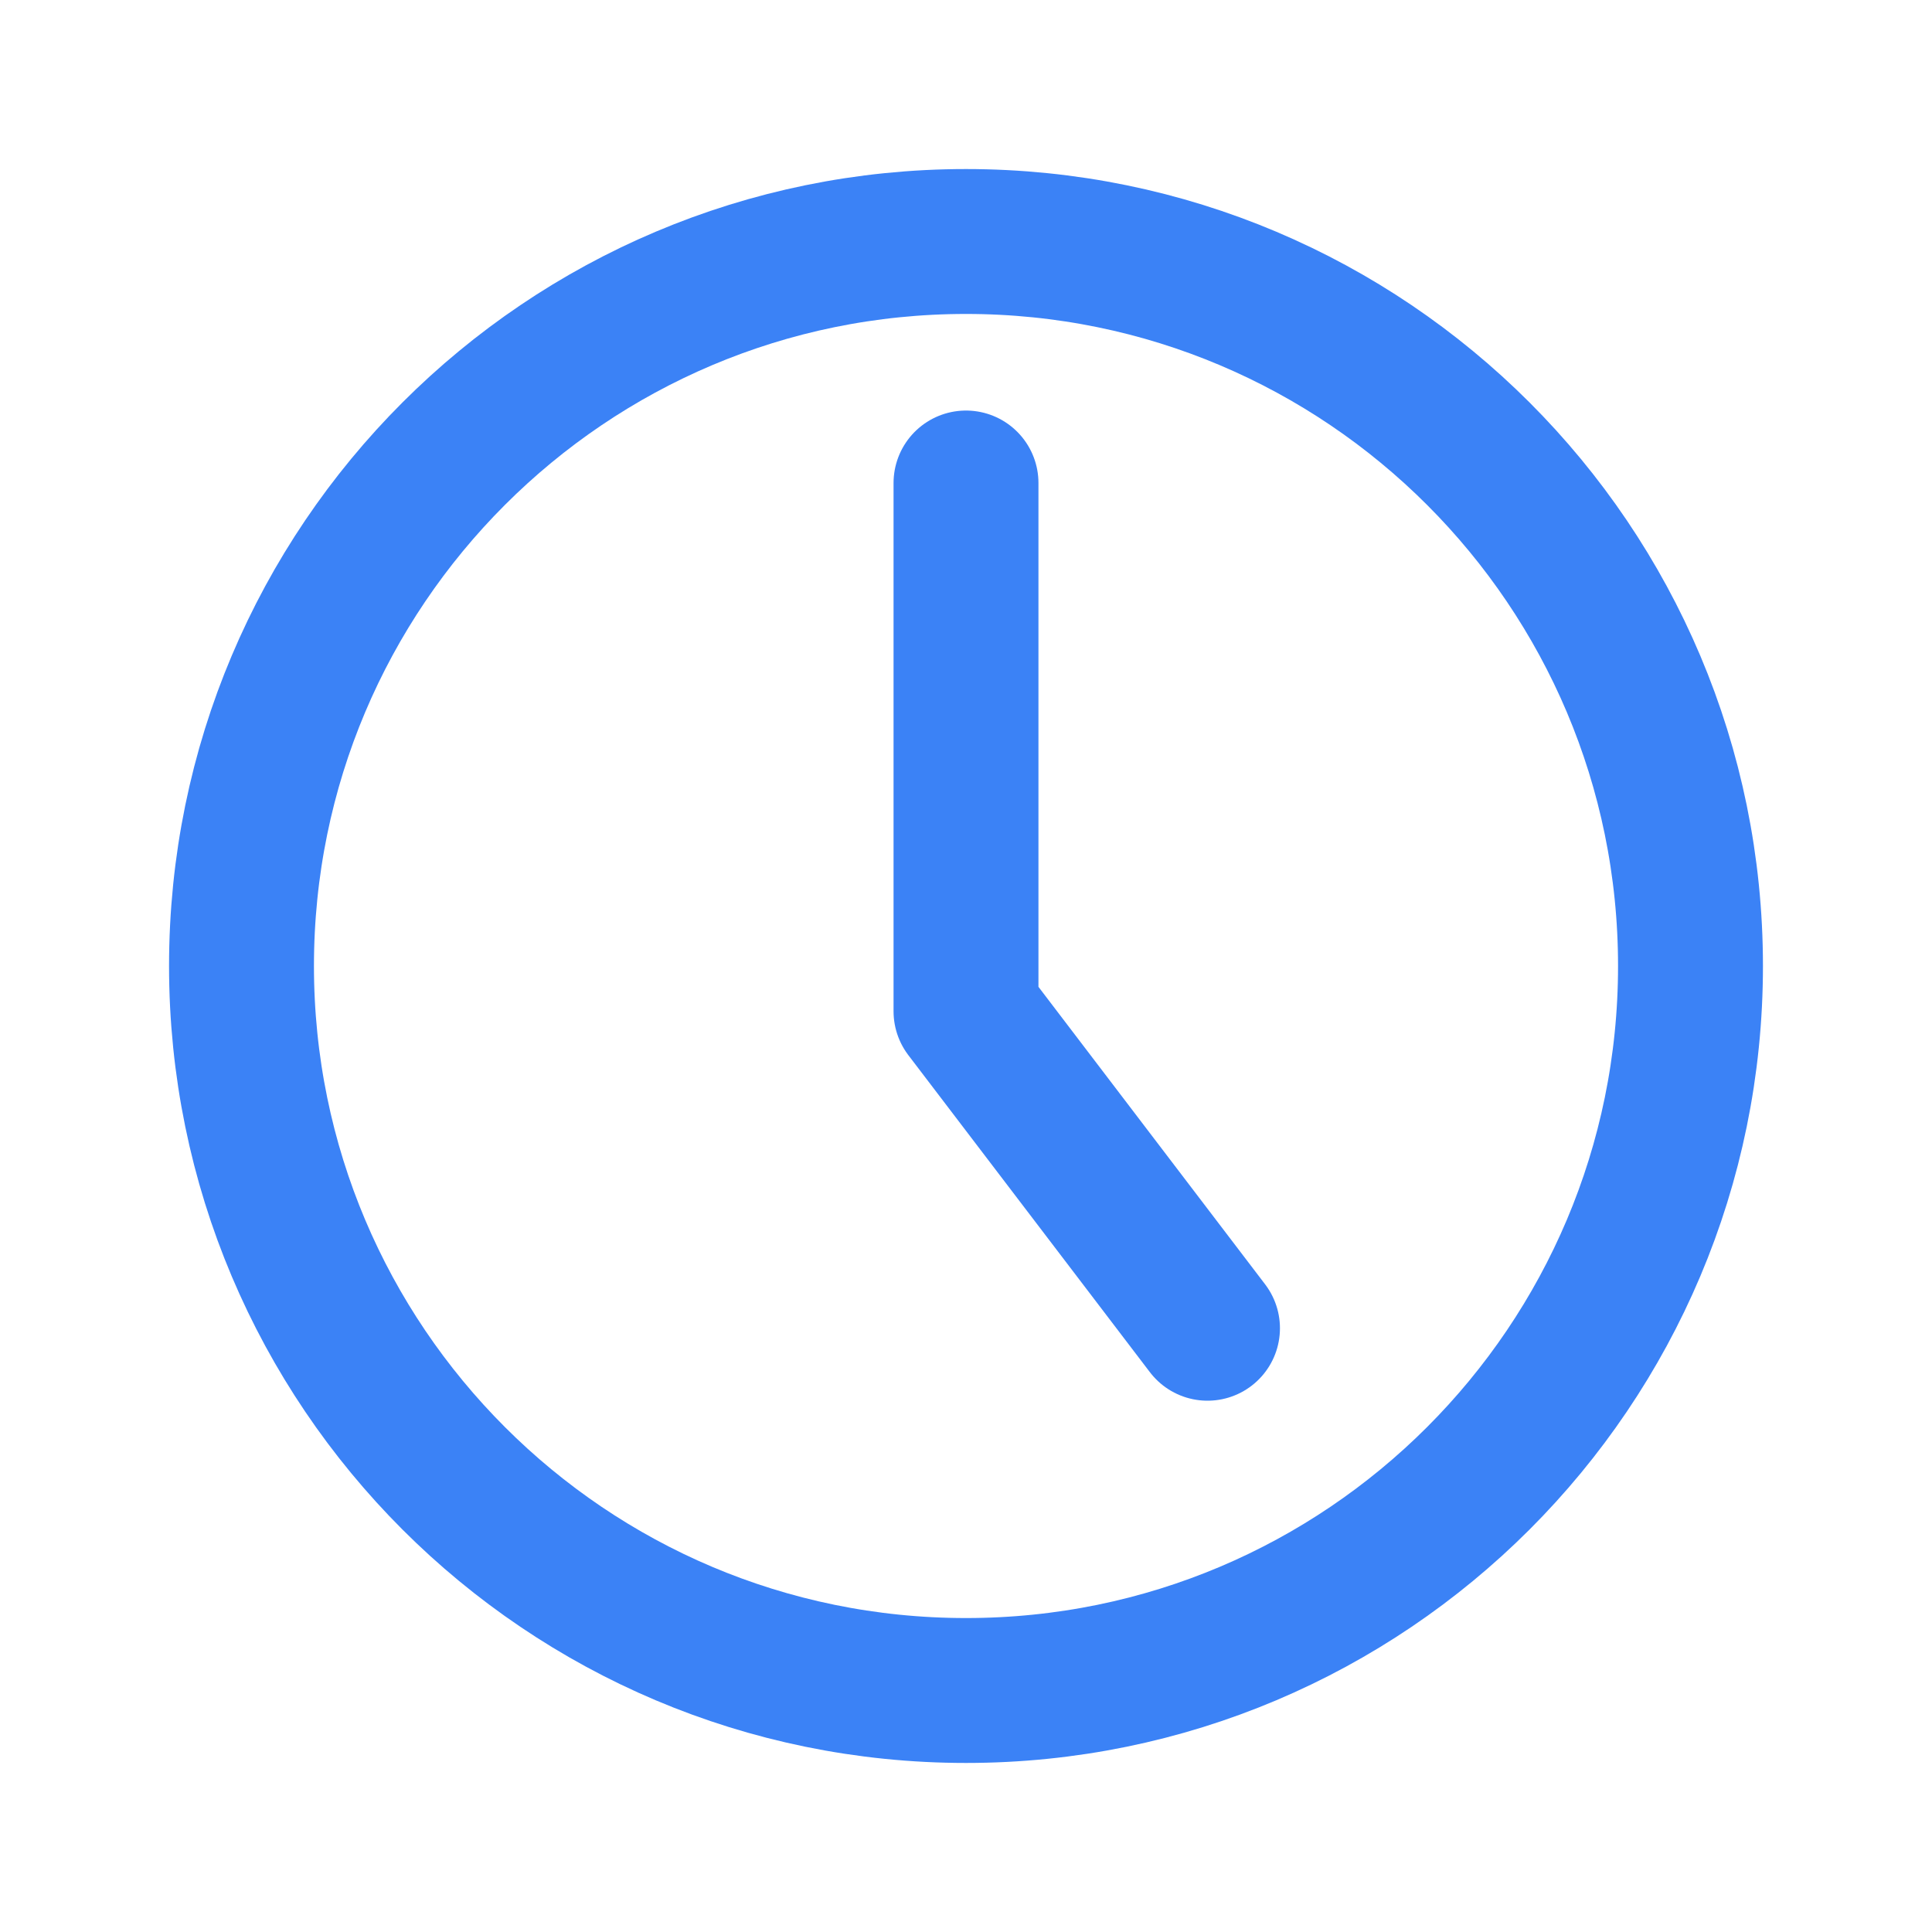
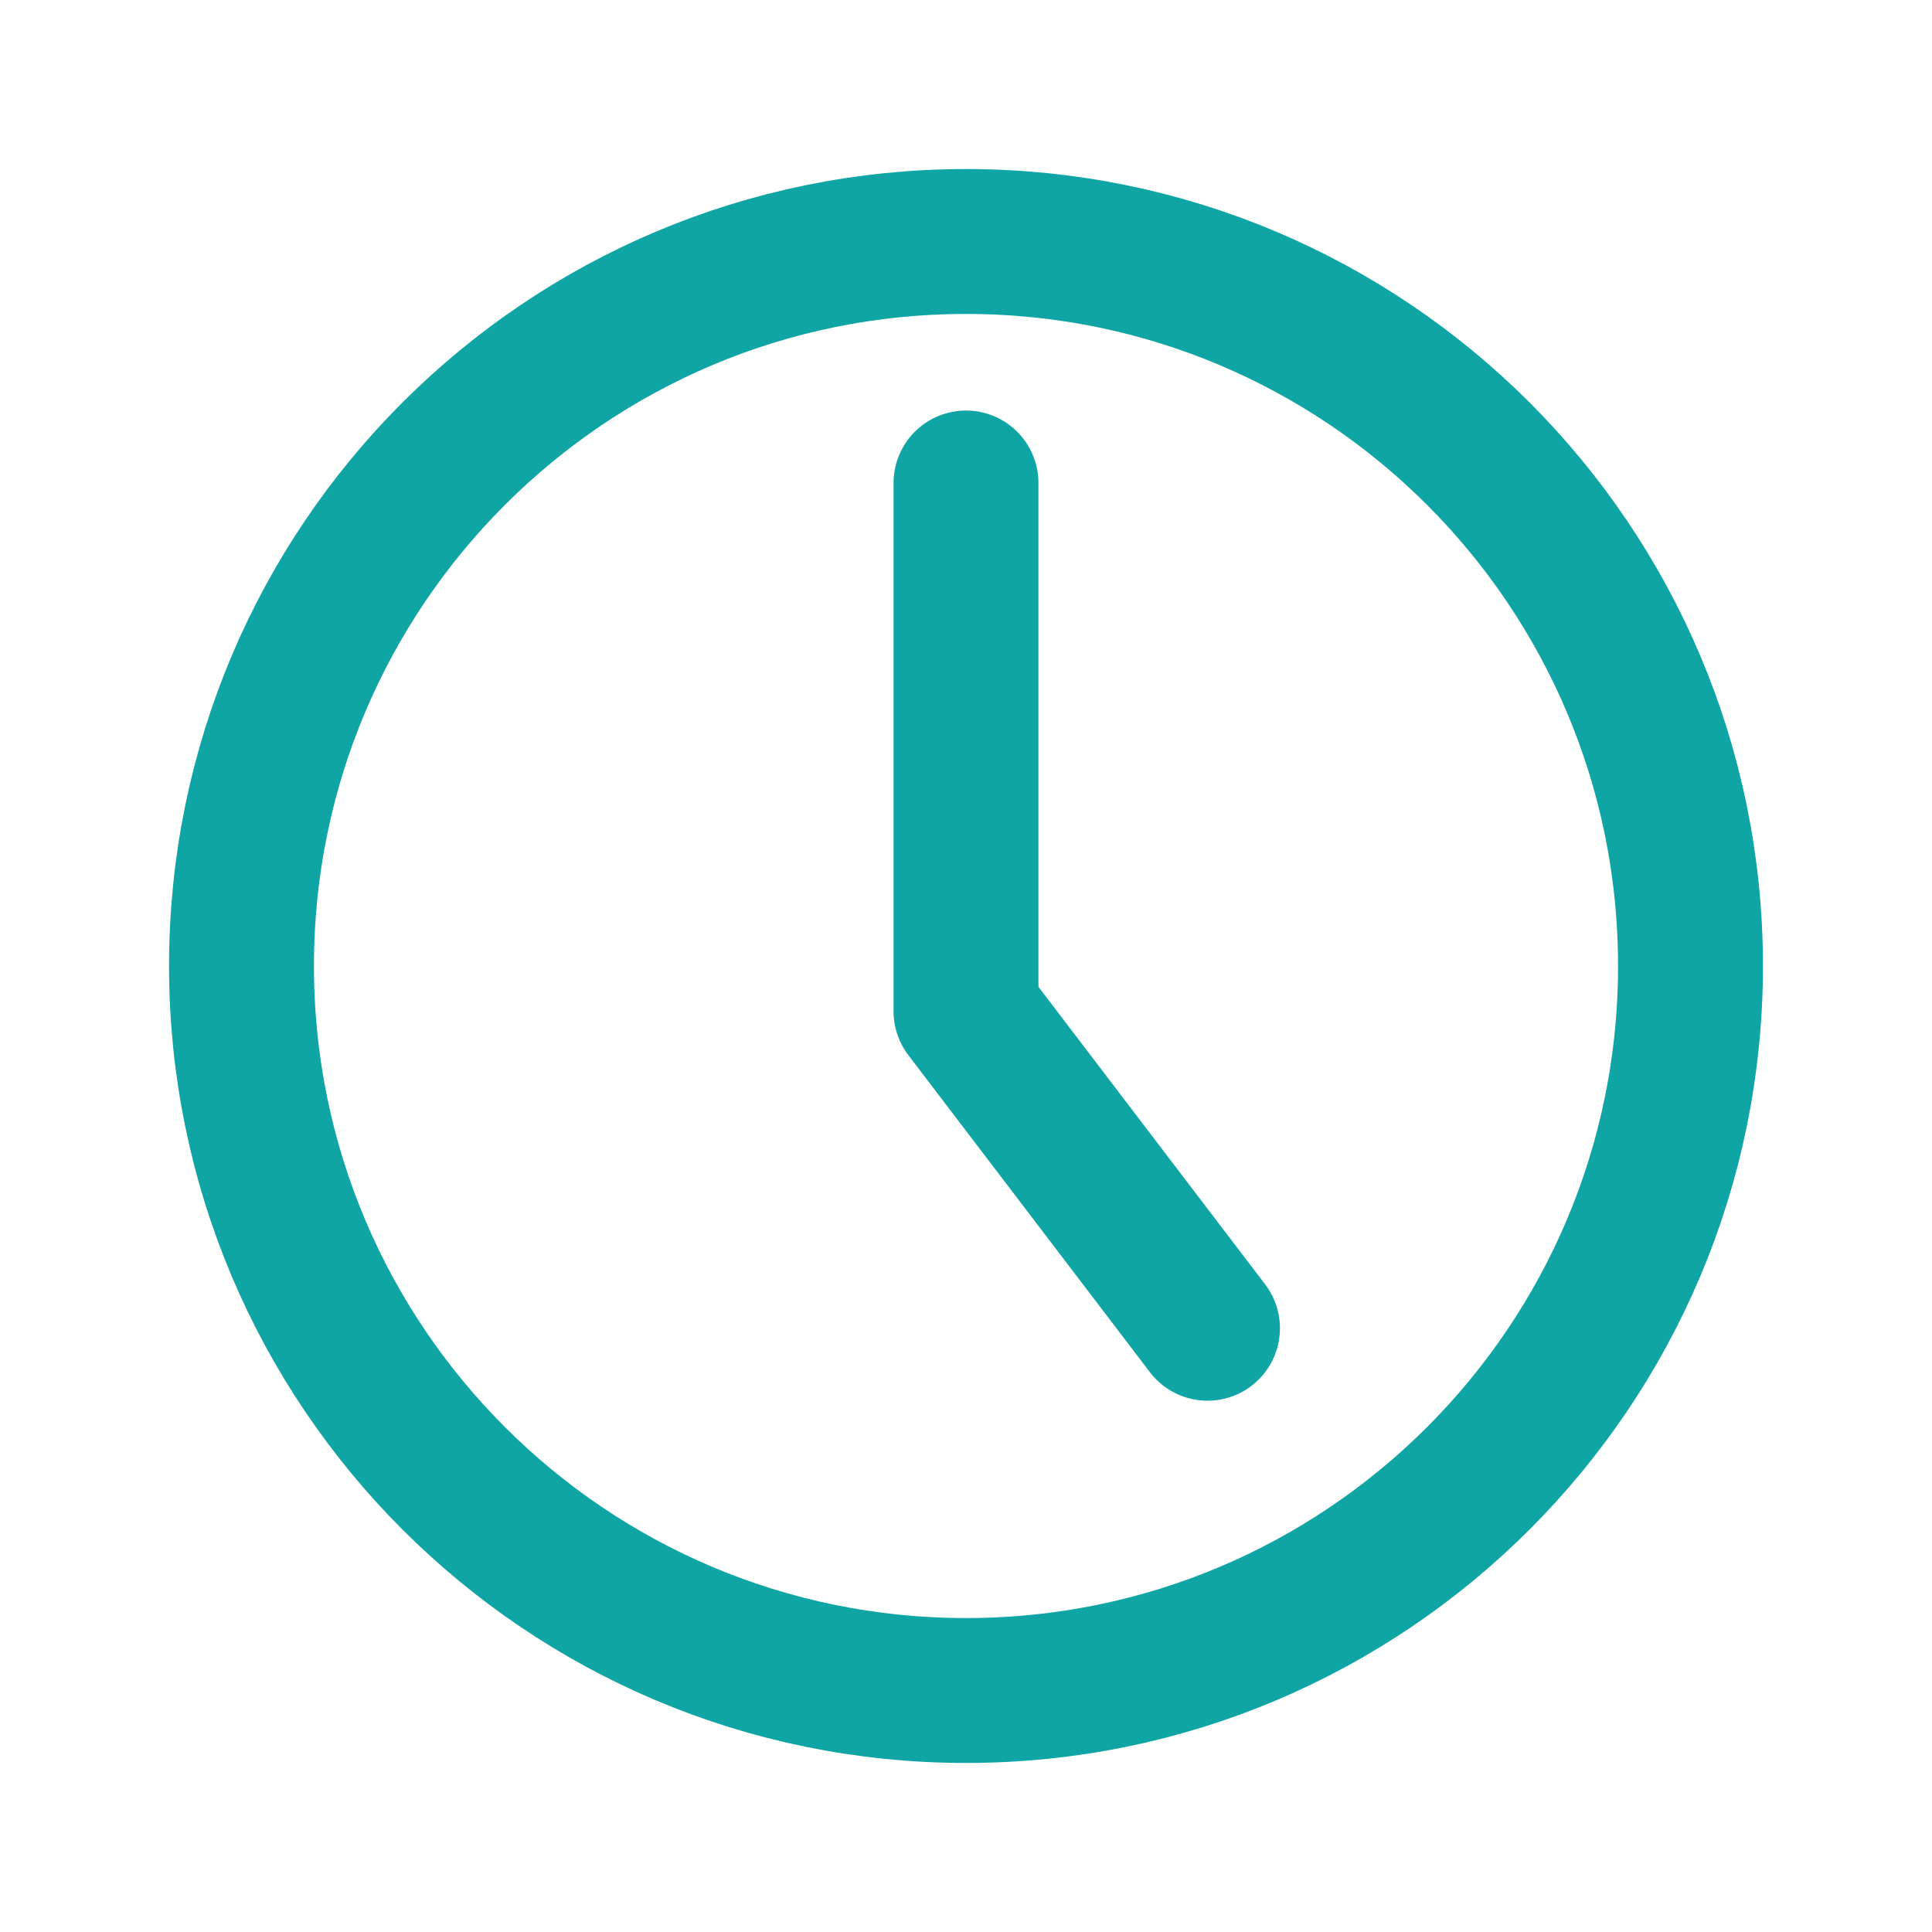
<svg xmlns="http://www.w3.org/2000/svg" width="16" height="16" viewBox="0 0 16 16" fill="none">
-   <path d="M8 14C11.314 14 14 11.314 14 8C14 4.686 11.314 2 8 2C4.686 2 2 4.686 2 8C2 11.314 4.686 14 8 14Z" stroke="#3B82F6" stroke-width="1.2" />
-   <path d="M8 4V8.375L10 11" stroke="#3B82F6" stroke-width="1.2" stroke-linecap="round" stroke-linejoin="round" />
+   <path d="M8 14C11.314 14 14 11.314 14 8C14 4.686 11.314 2 8 2C4.686 2 2 4.686 2 8C2 11.314 4.686 14 8 14Z" stroke="#0EA5A4" stroke-width="1.2" />
+   <path d="M8 4V8.375L10 11" stroke="#0EA5A4" stroke-width="1.2" stroke-linecap="round" stroke-linejoin="round" />
</svg>
